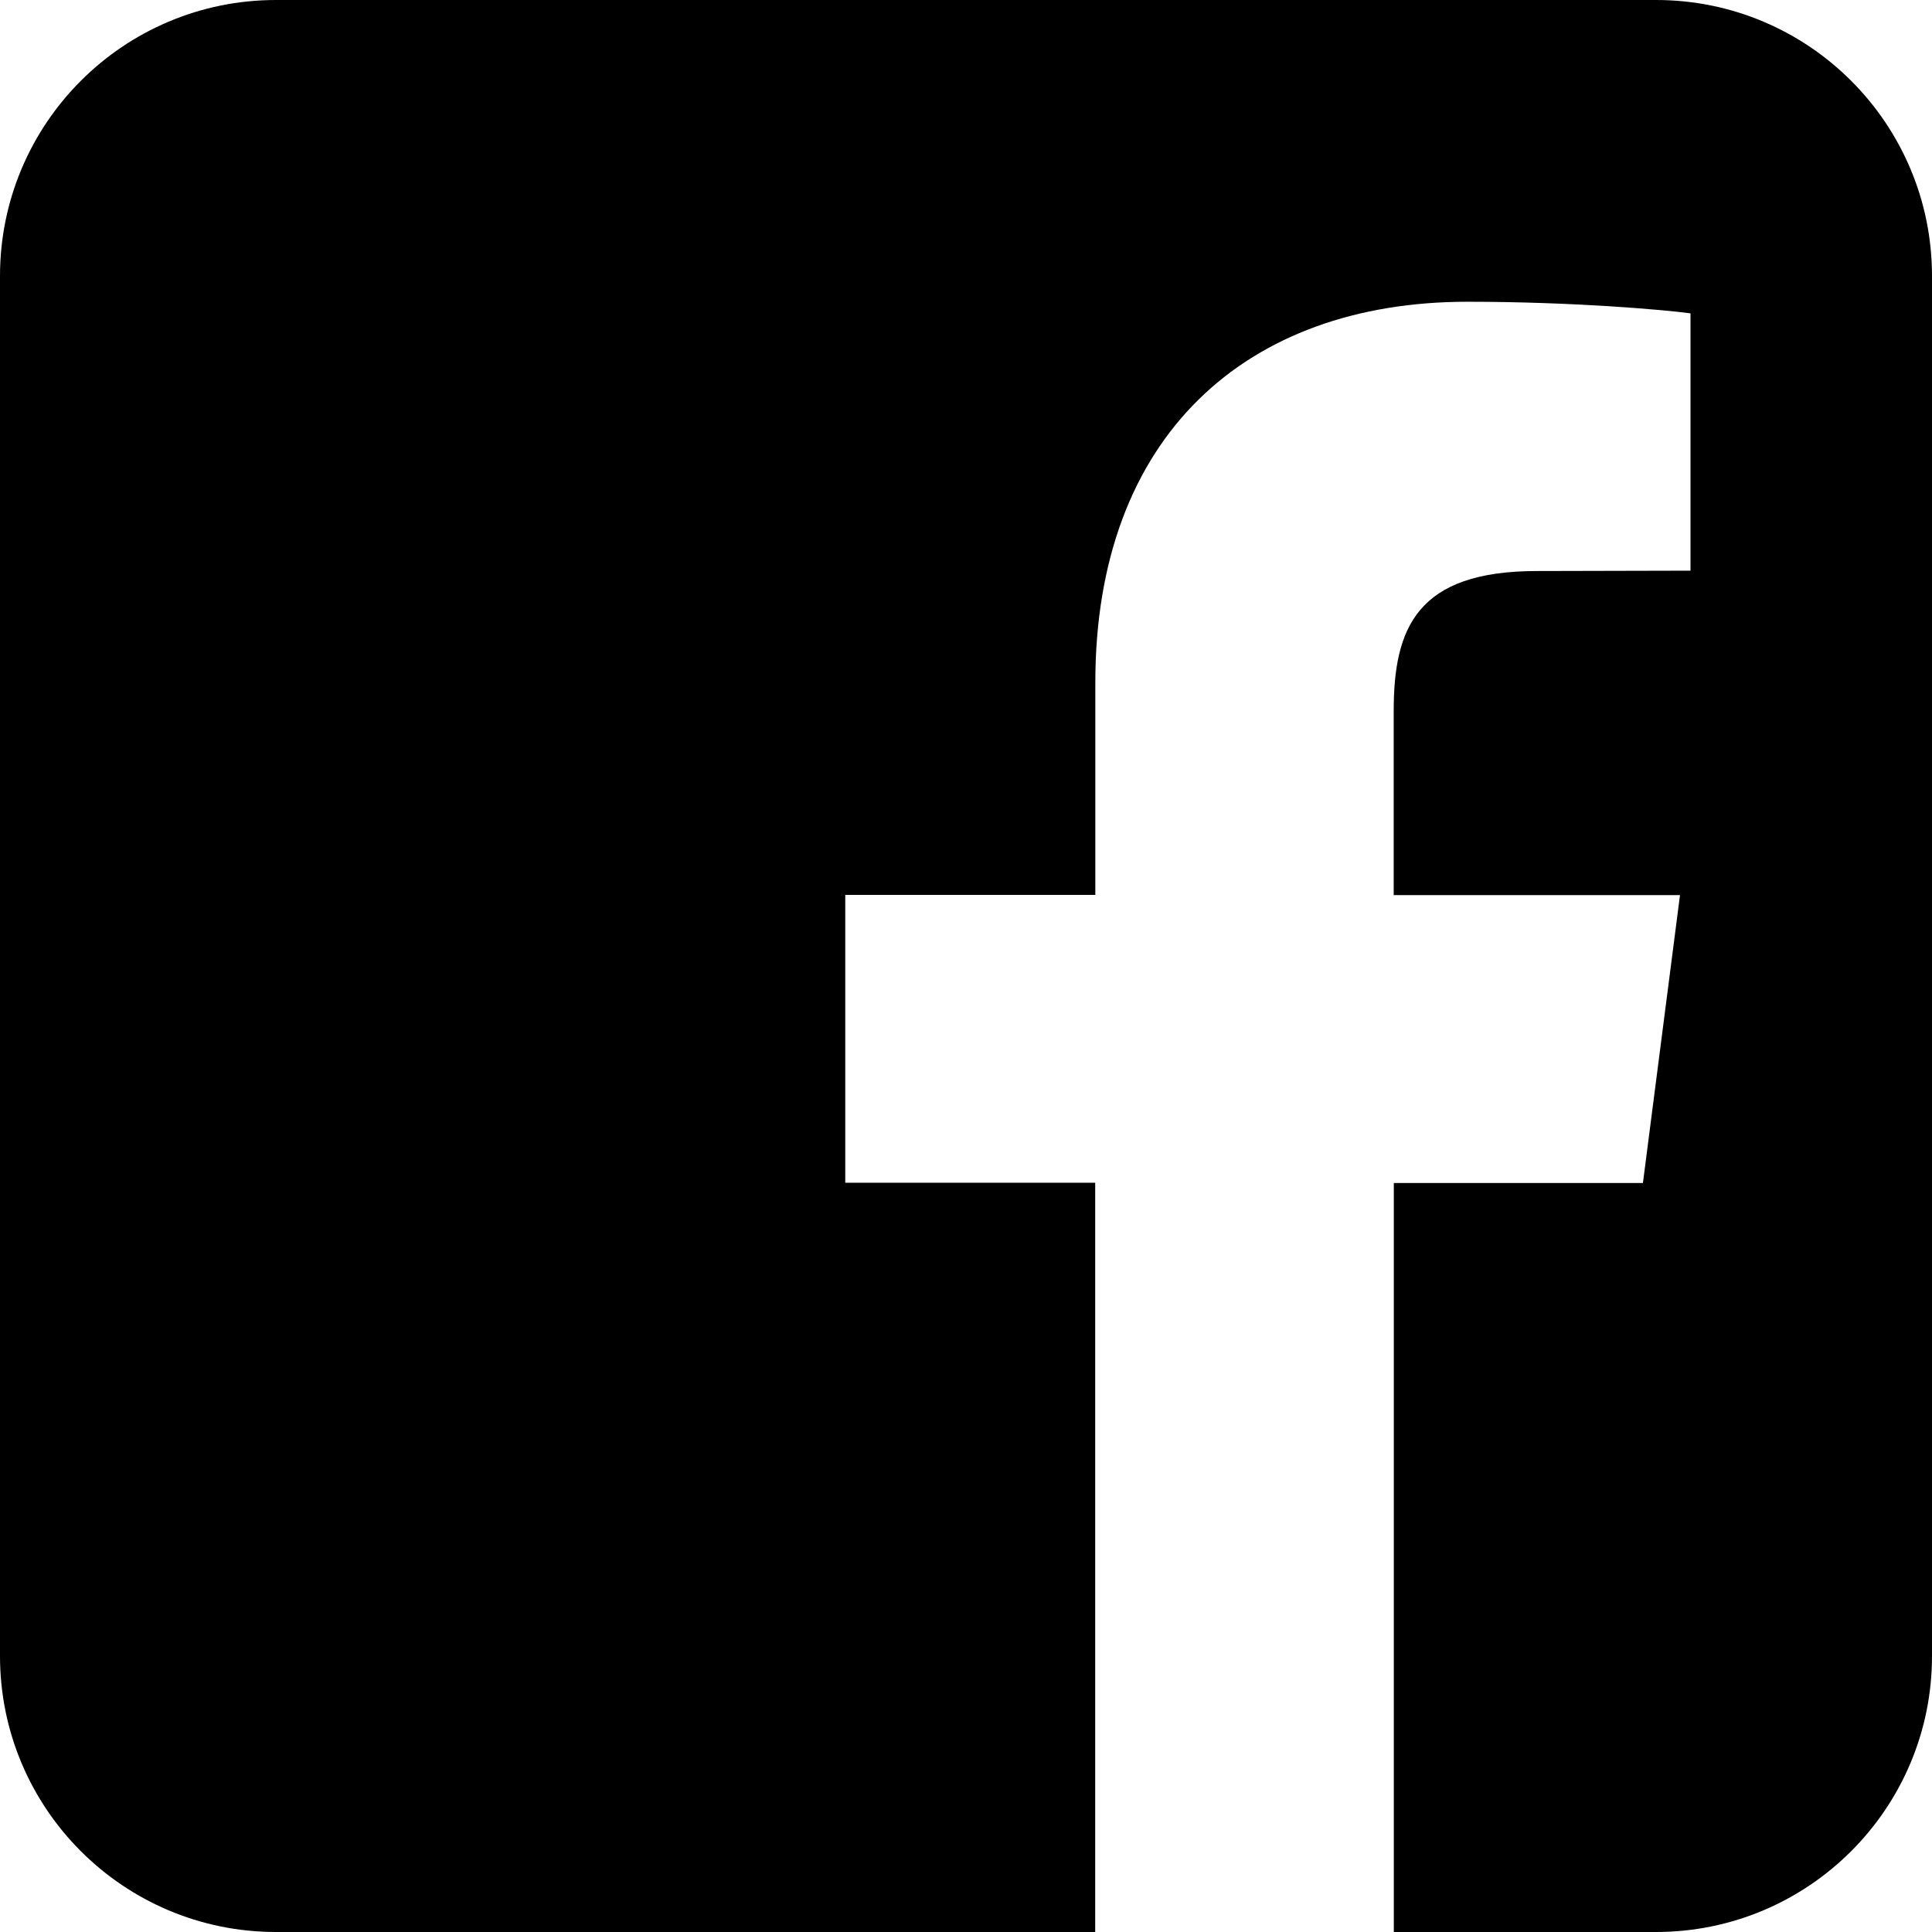
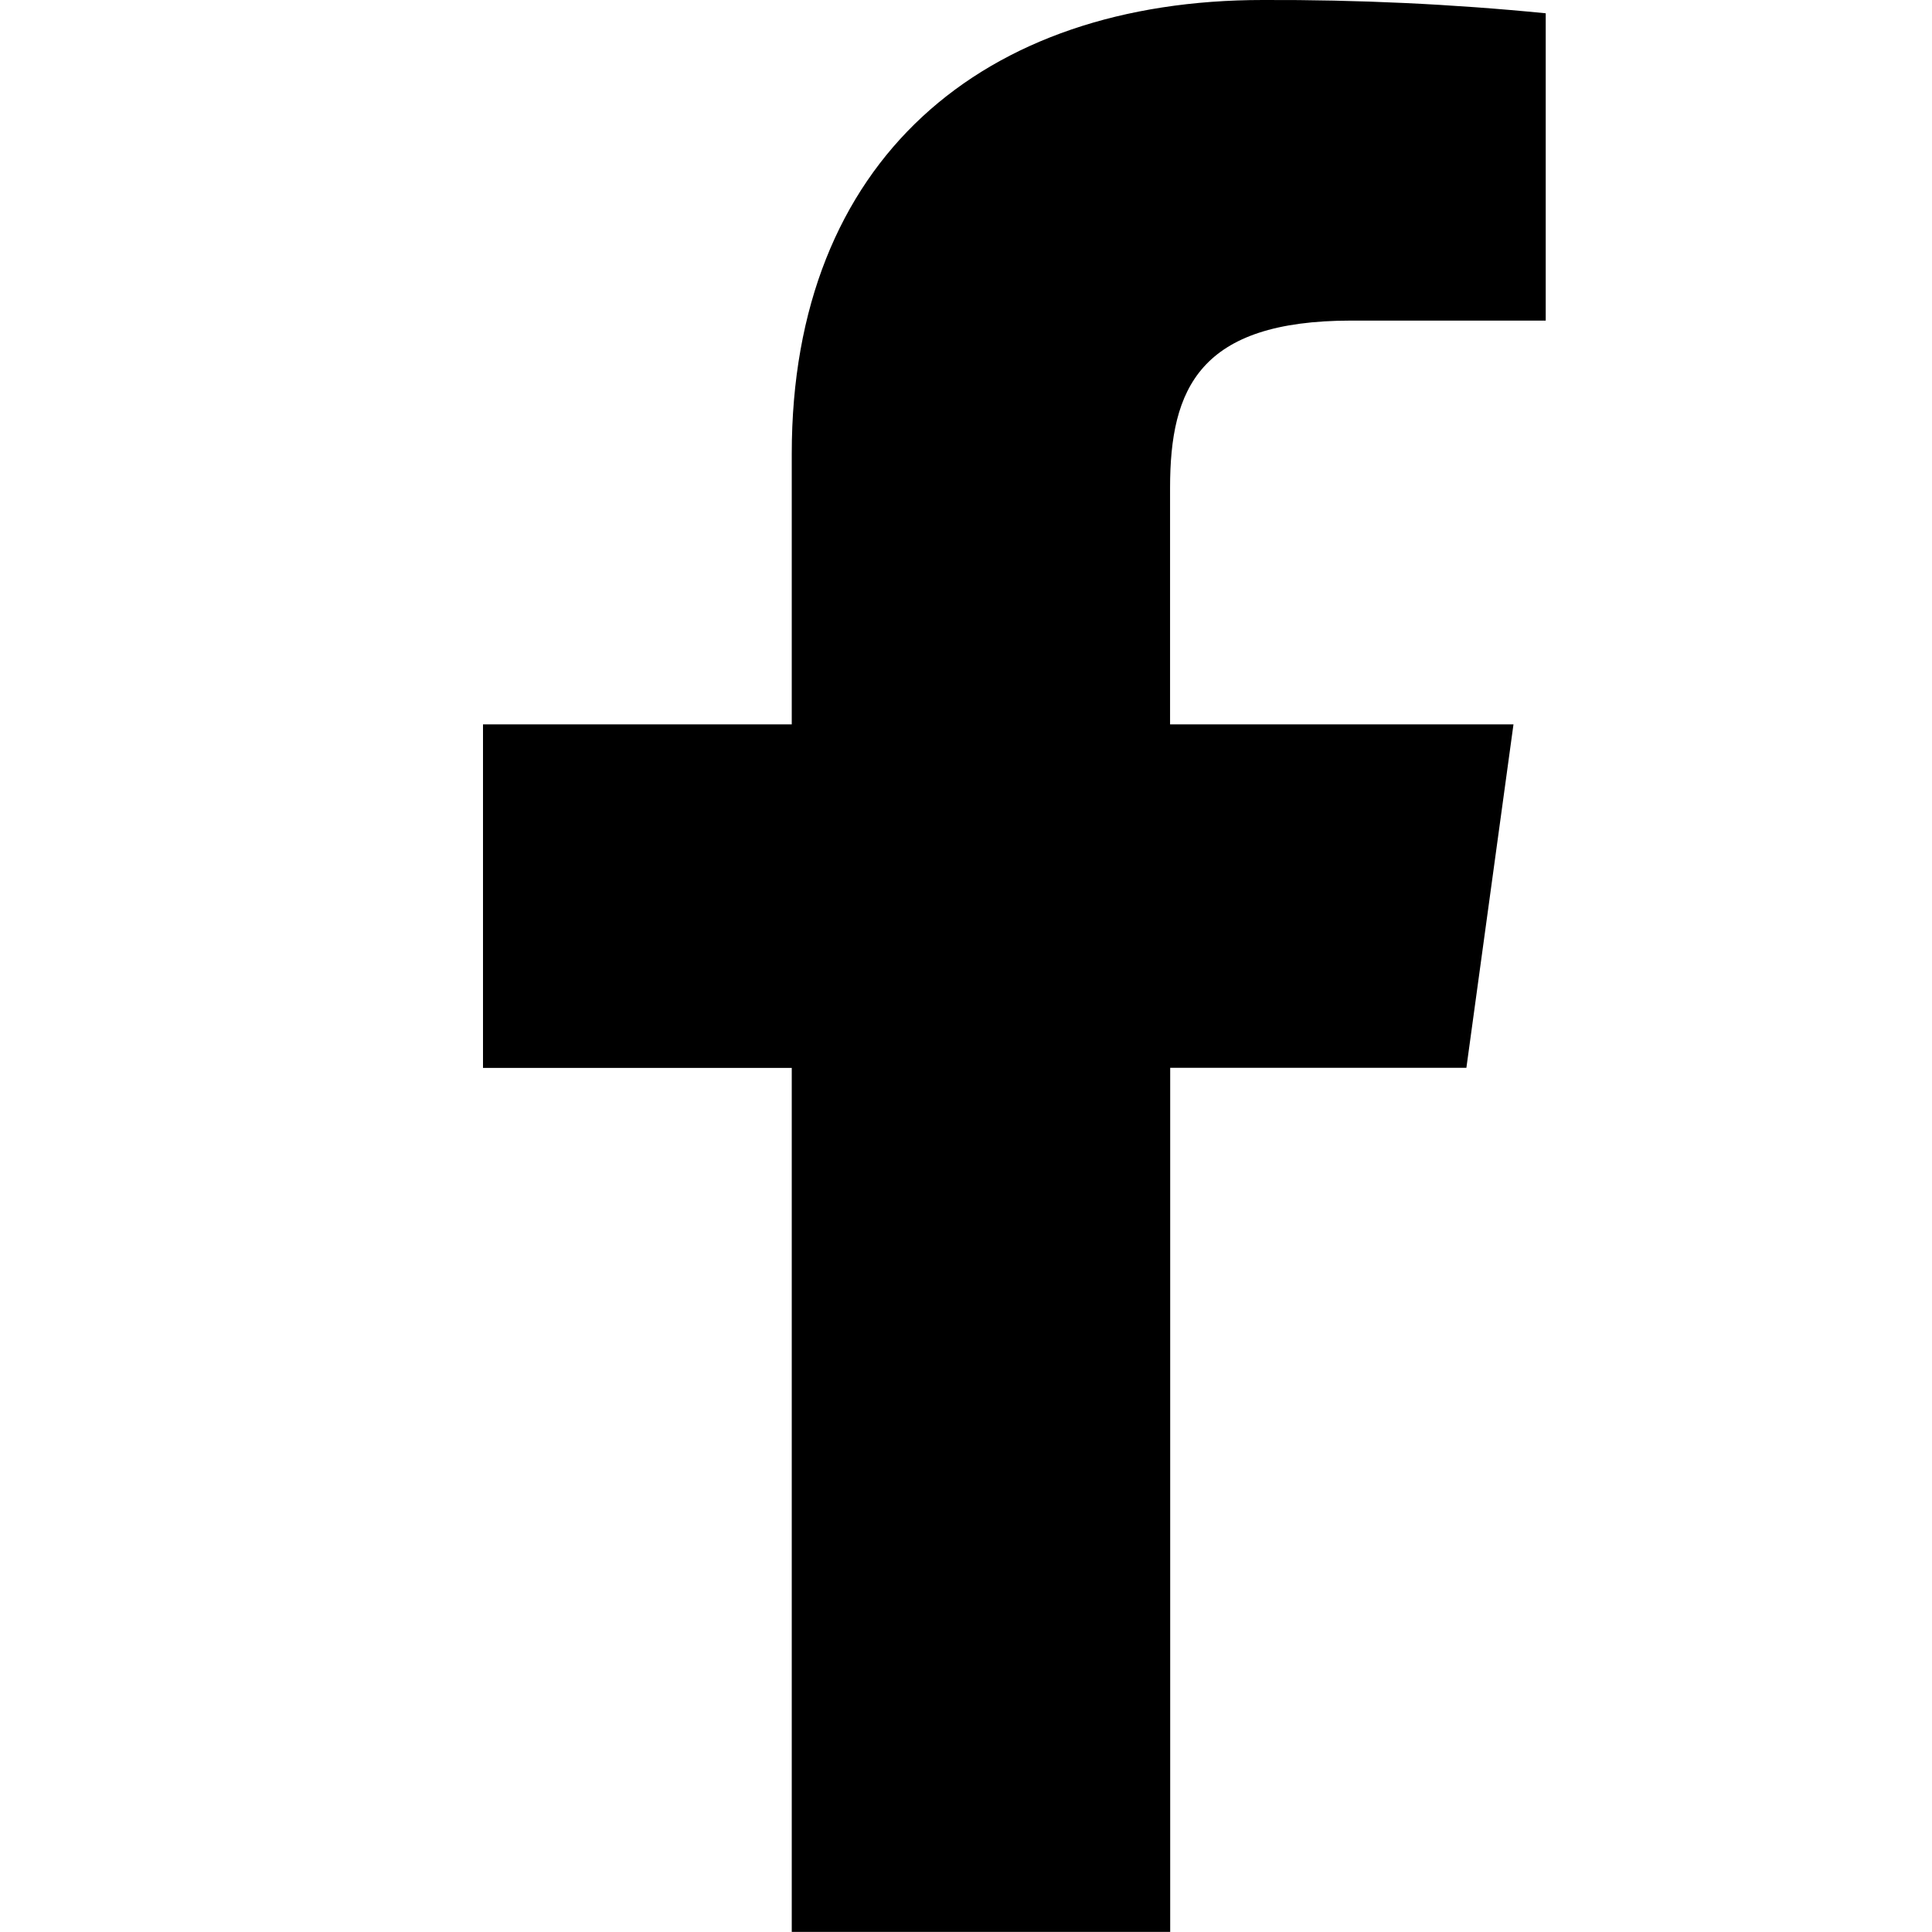
<svg xmlns="http://www.w3.org/2000/svg" id="icon-logo-facebook" viewBox="0 0 16 16">
-   <path d="M11.543 16V9.797h2.063l.307-2.384h-2.371V5.888c0-.688.192-1.159 1.187-1.159L14 4.726V2.595c-.222-.03-.975-.096-1.848-.096-1.832 0-3.081 1.113-3.081 3.154v1.758H7v2.384h2.07V16H2.286C1.023 16 0 14.977 0 13.714V2.286C0 1.023 1.023 0 2.286 0h11.429C14.977 0 16 1.023 16 2.286v11.429C16 14.977 14.977 16 13.714 16h-2.171z" fill-rule="evenodd" />
+   <path d="M11.191 2.655h1.61V.11c-.778-.077-1.559-.113-2.341-.11C8.143-.001 6.557 1.323 6.557 3.757v2.242H4v2.845h2.557v7.155h3.134v-7.156h2.453l.39-2.844H9.69v-1.96c0-.821.243-1.384 1.501-1.384z" fill-rule="nonzero" />
</svg>
